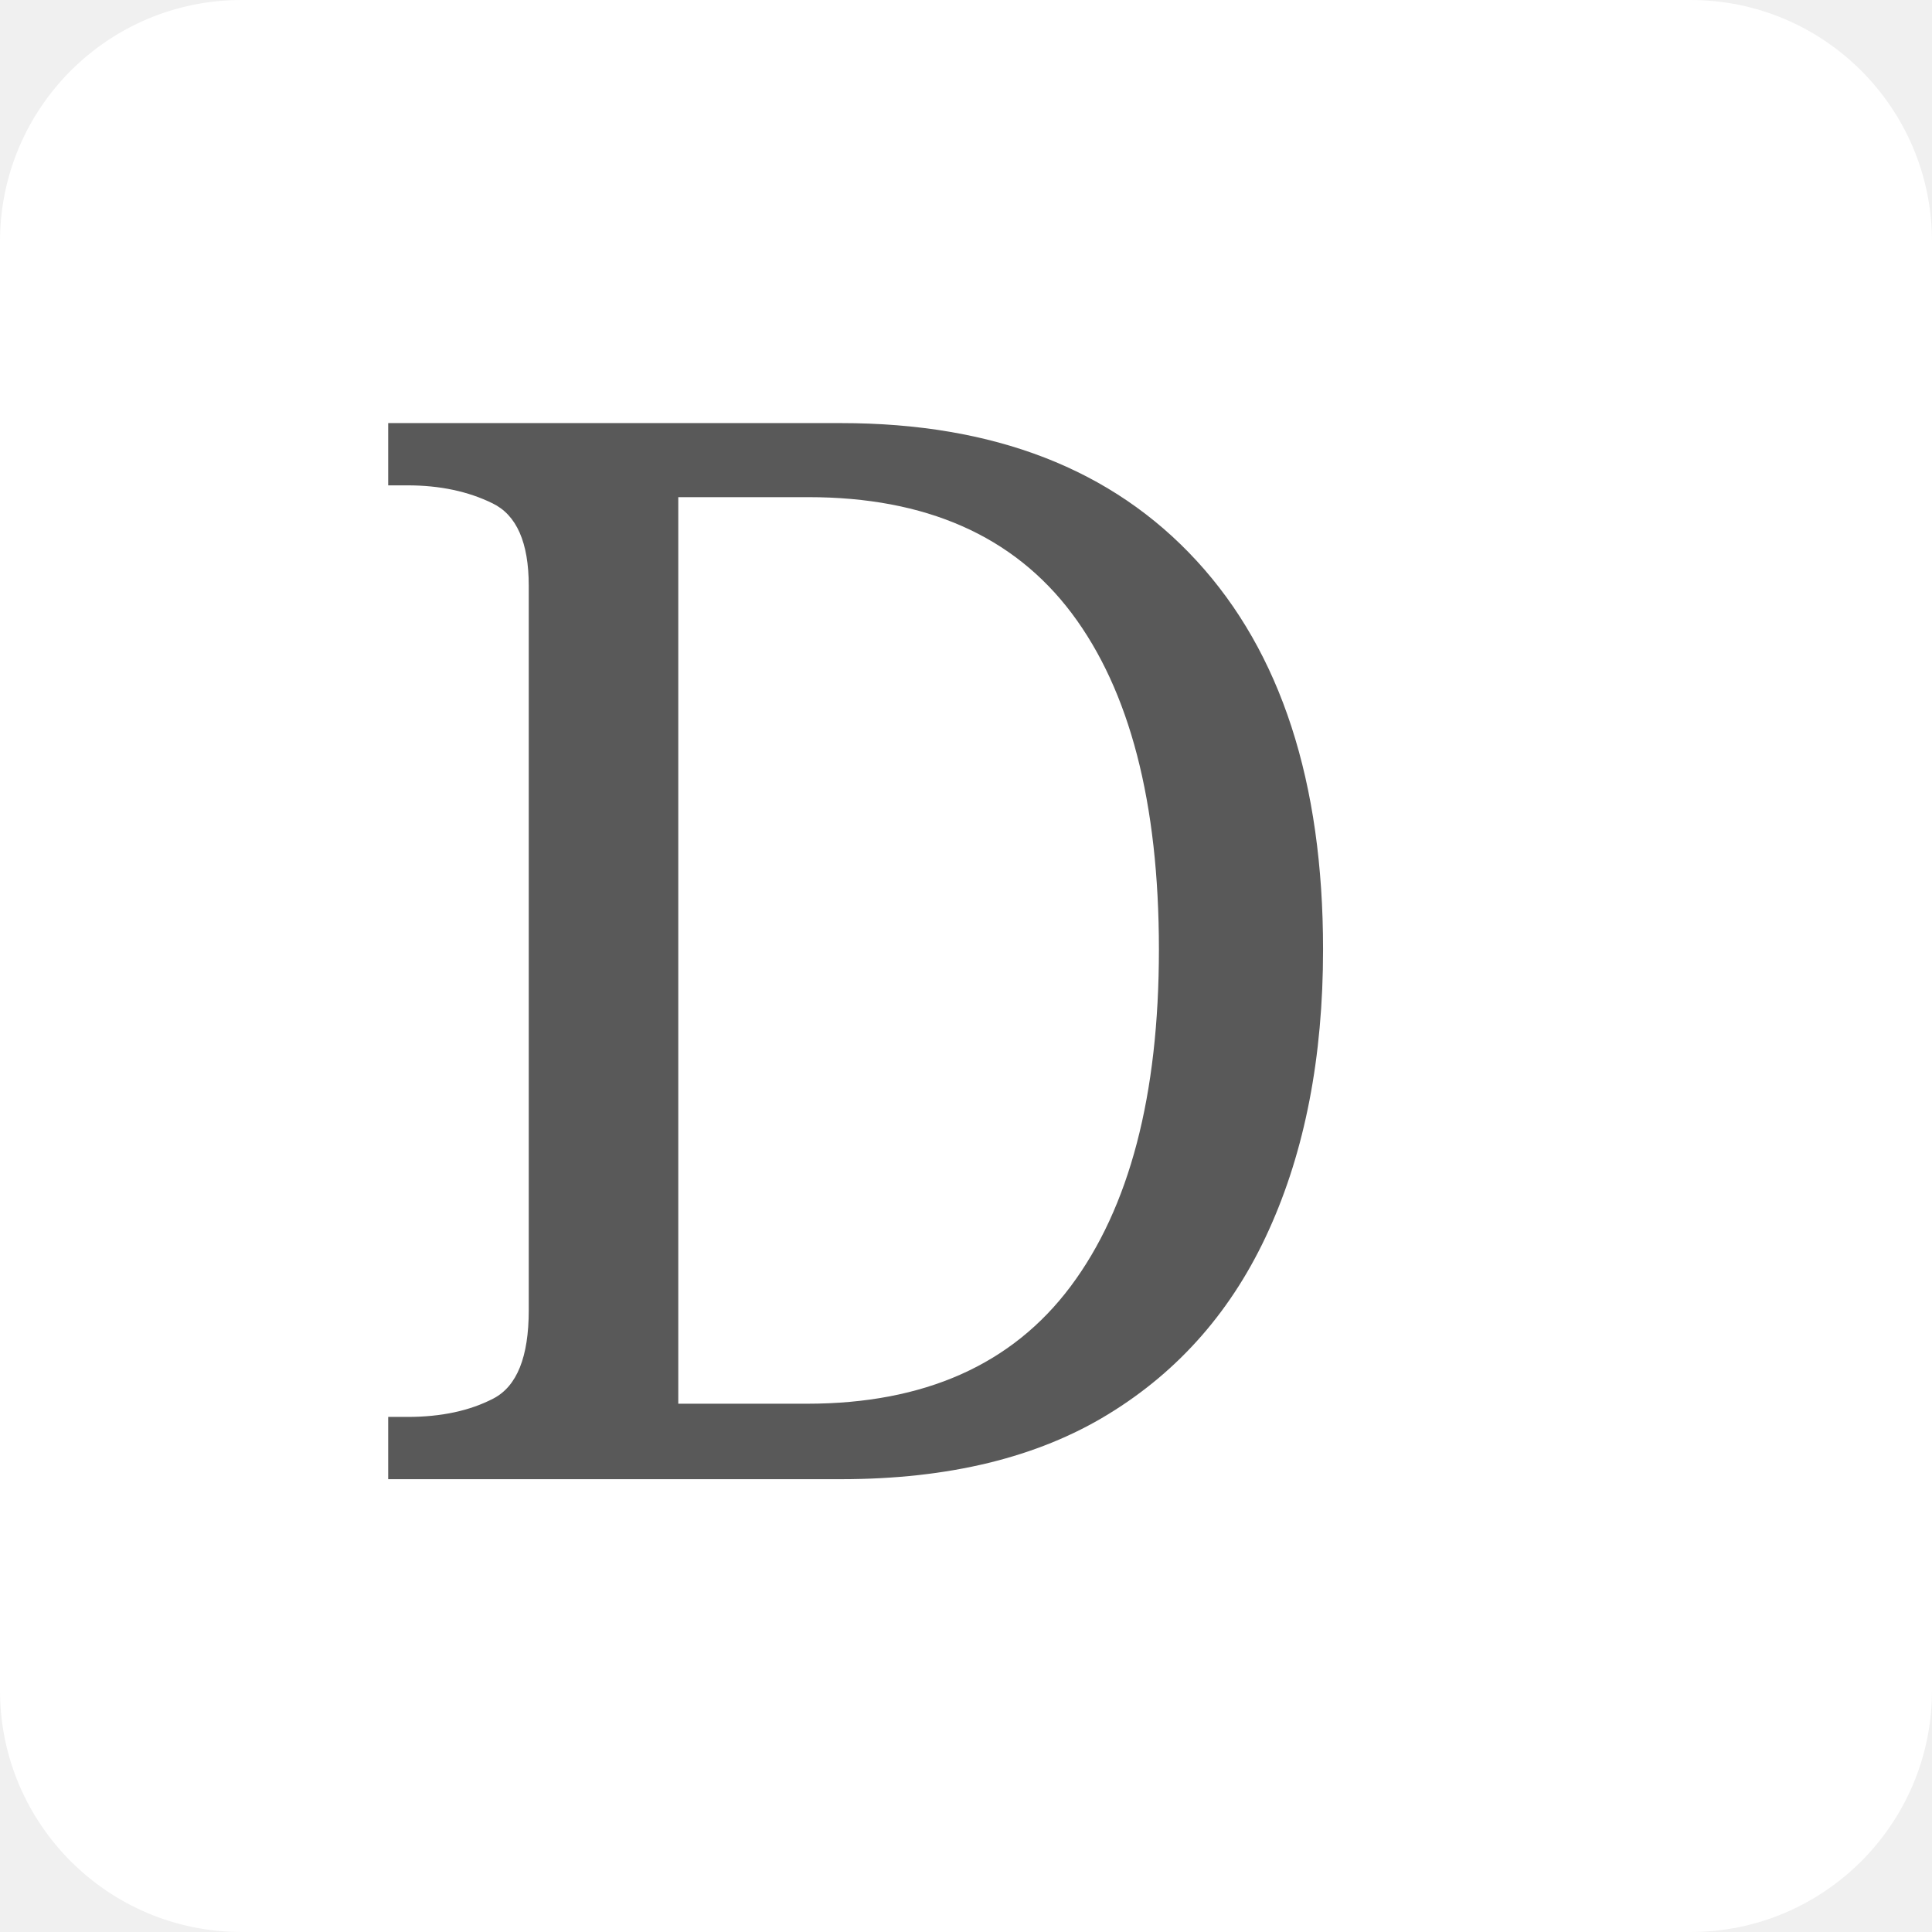
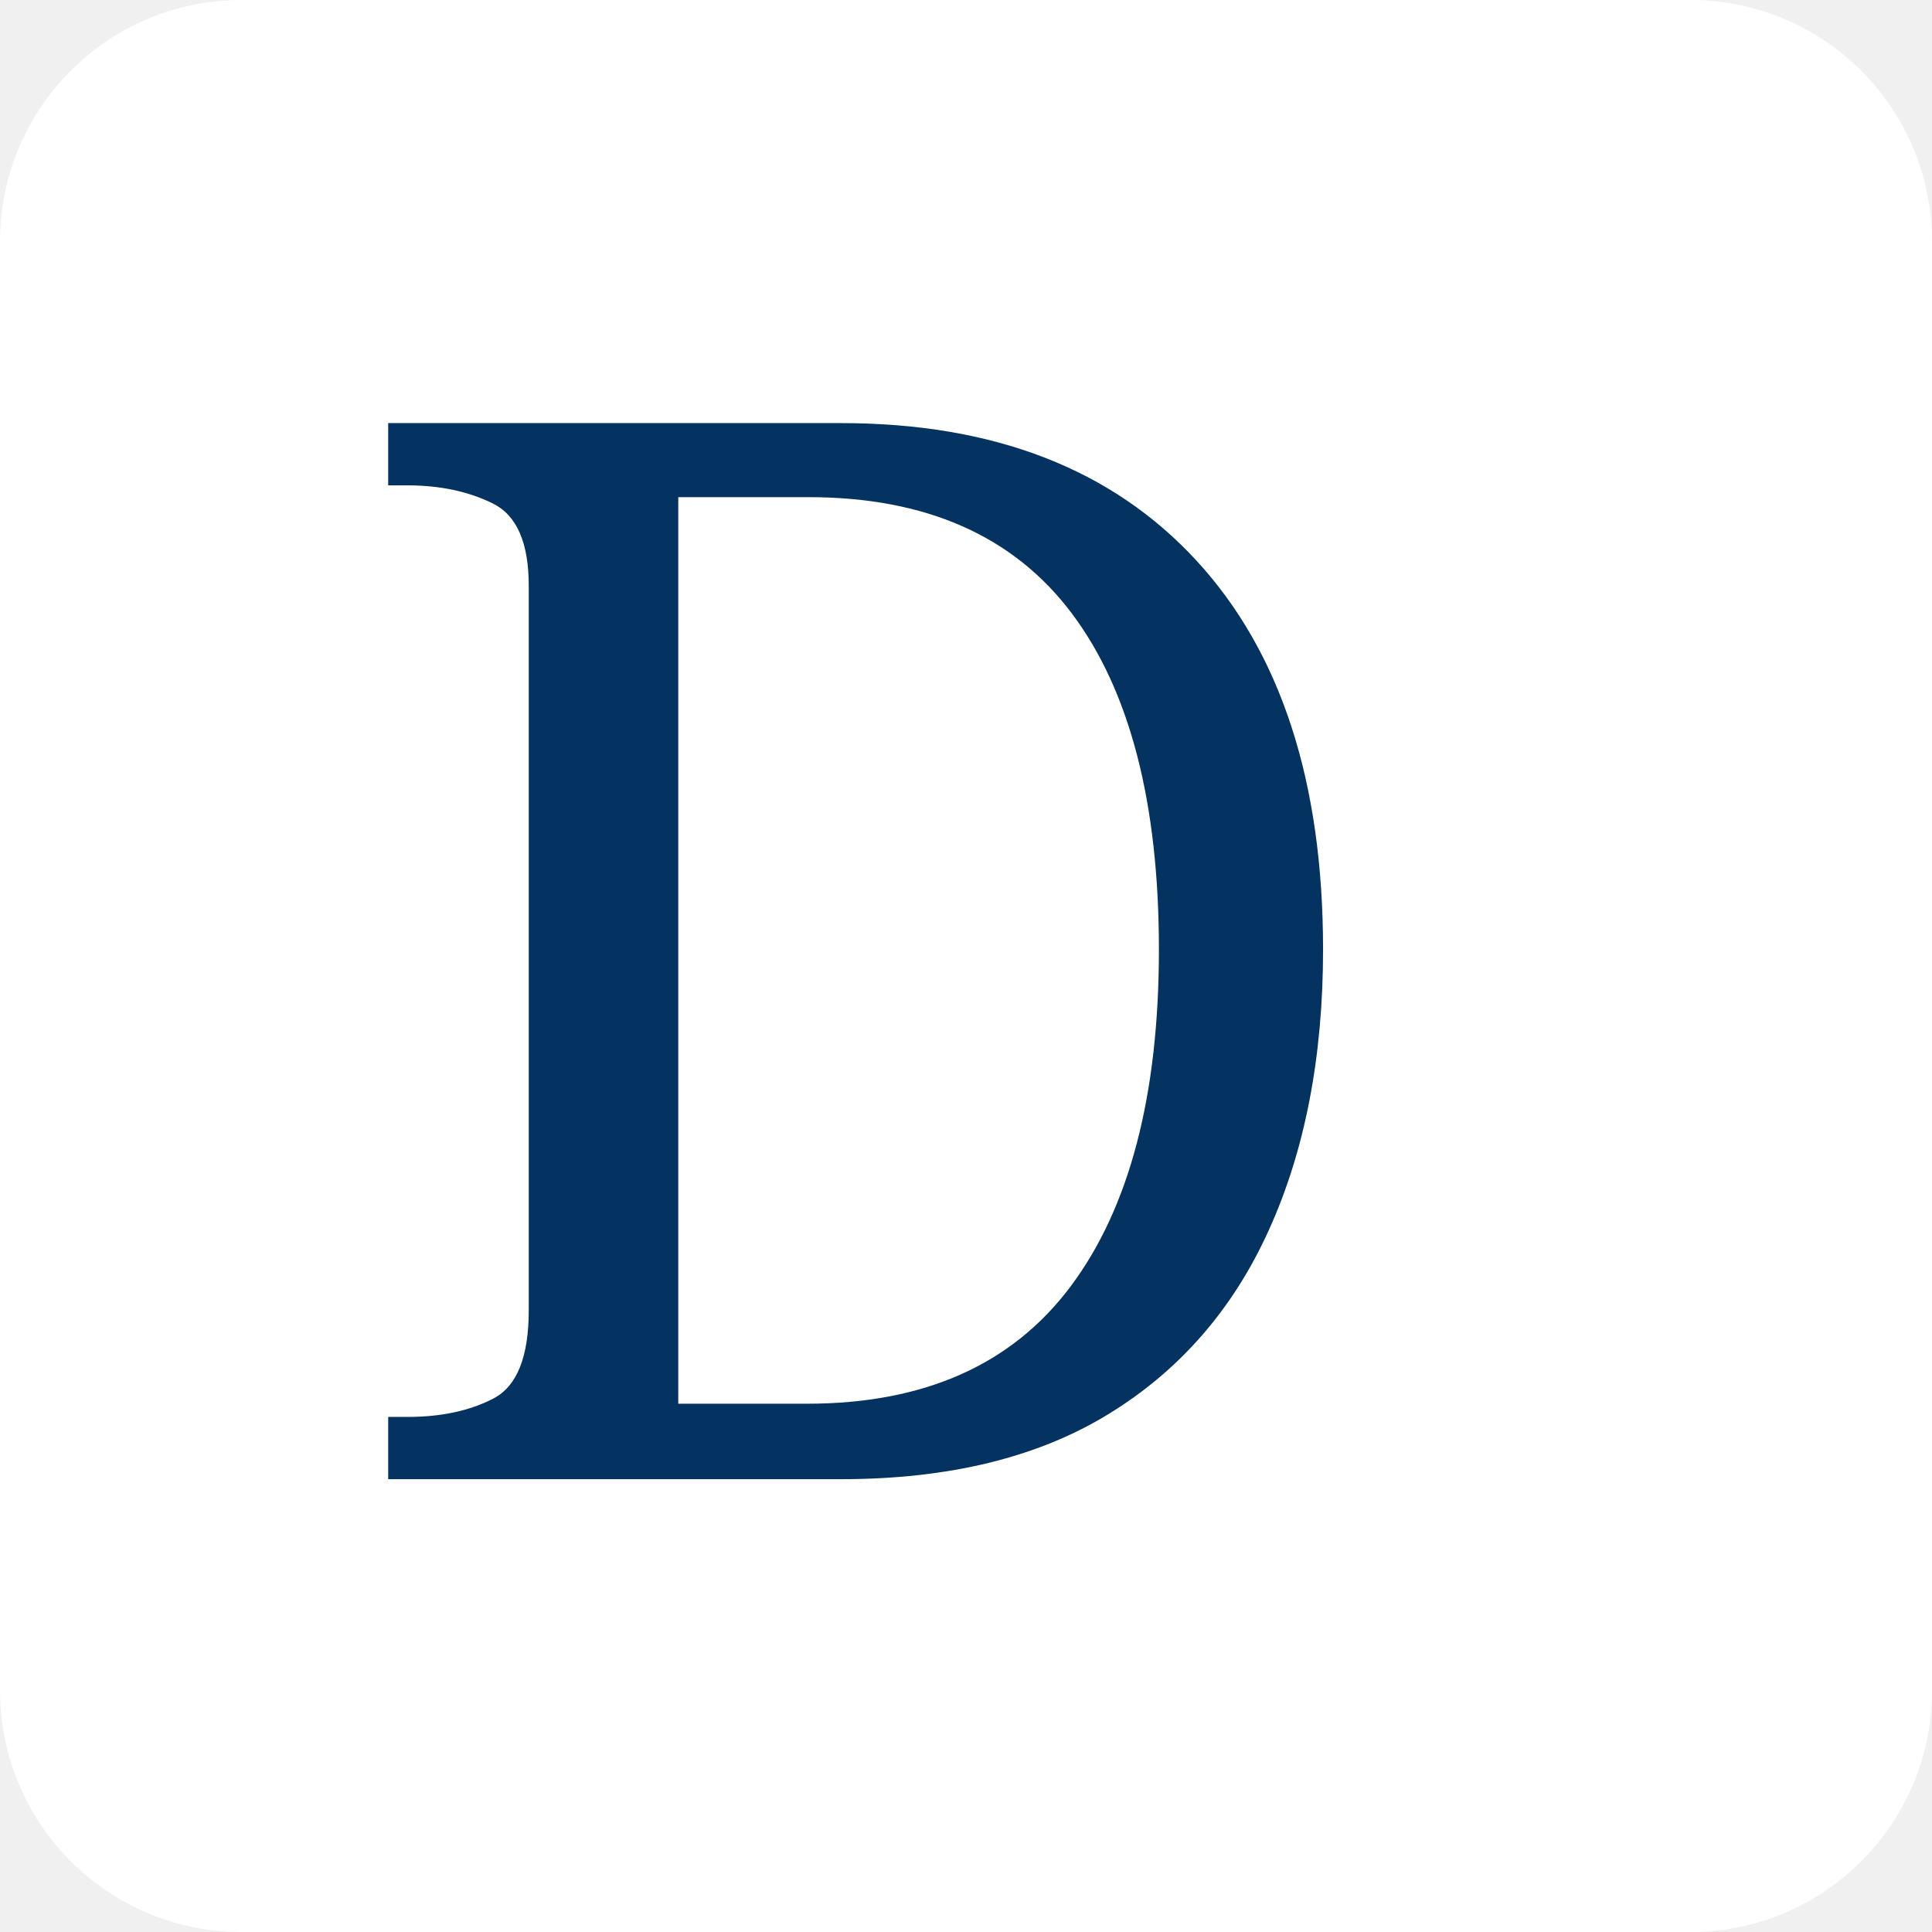
<svg xmlns="http://www.w3.org/2000/svg" viewBox="0 0 64 64">
  <rect width="64" height="64" rx="8" fill="#ffffff" />
-   <text x="11" y="49" font-family="Georgia,serif" font-size="49" fill="#595959">D</text>
+   <text x="11" y="49" font-family="Georgia,serif" font-size="49" fill="#043361">D</text>
</svg>
